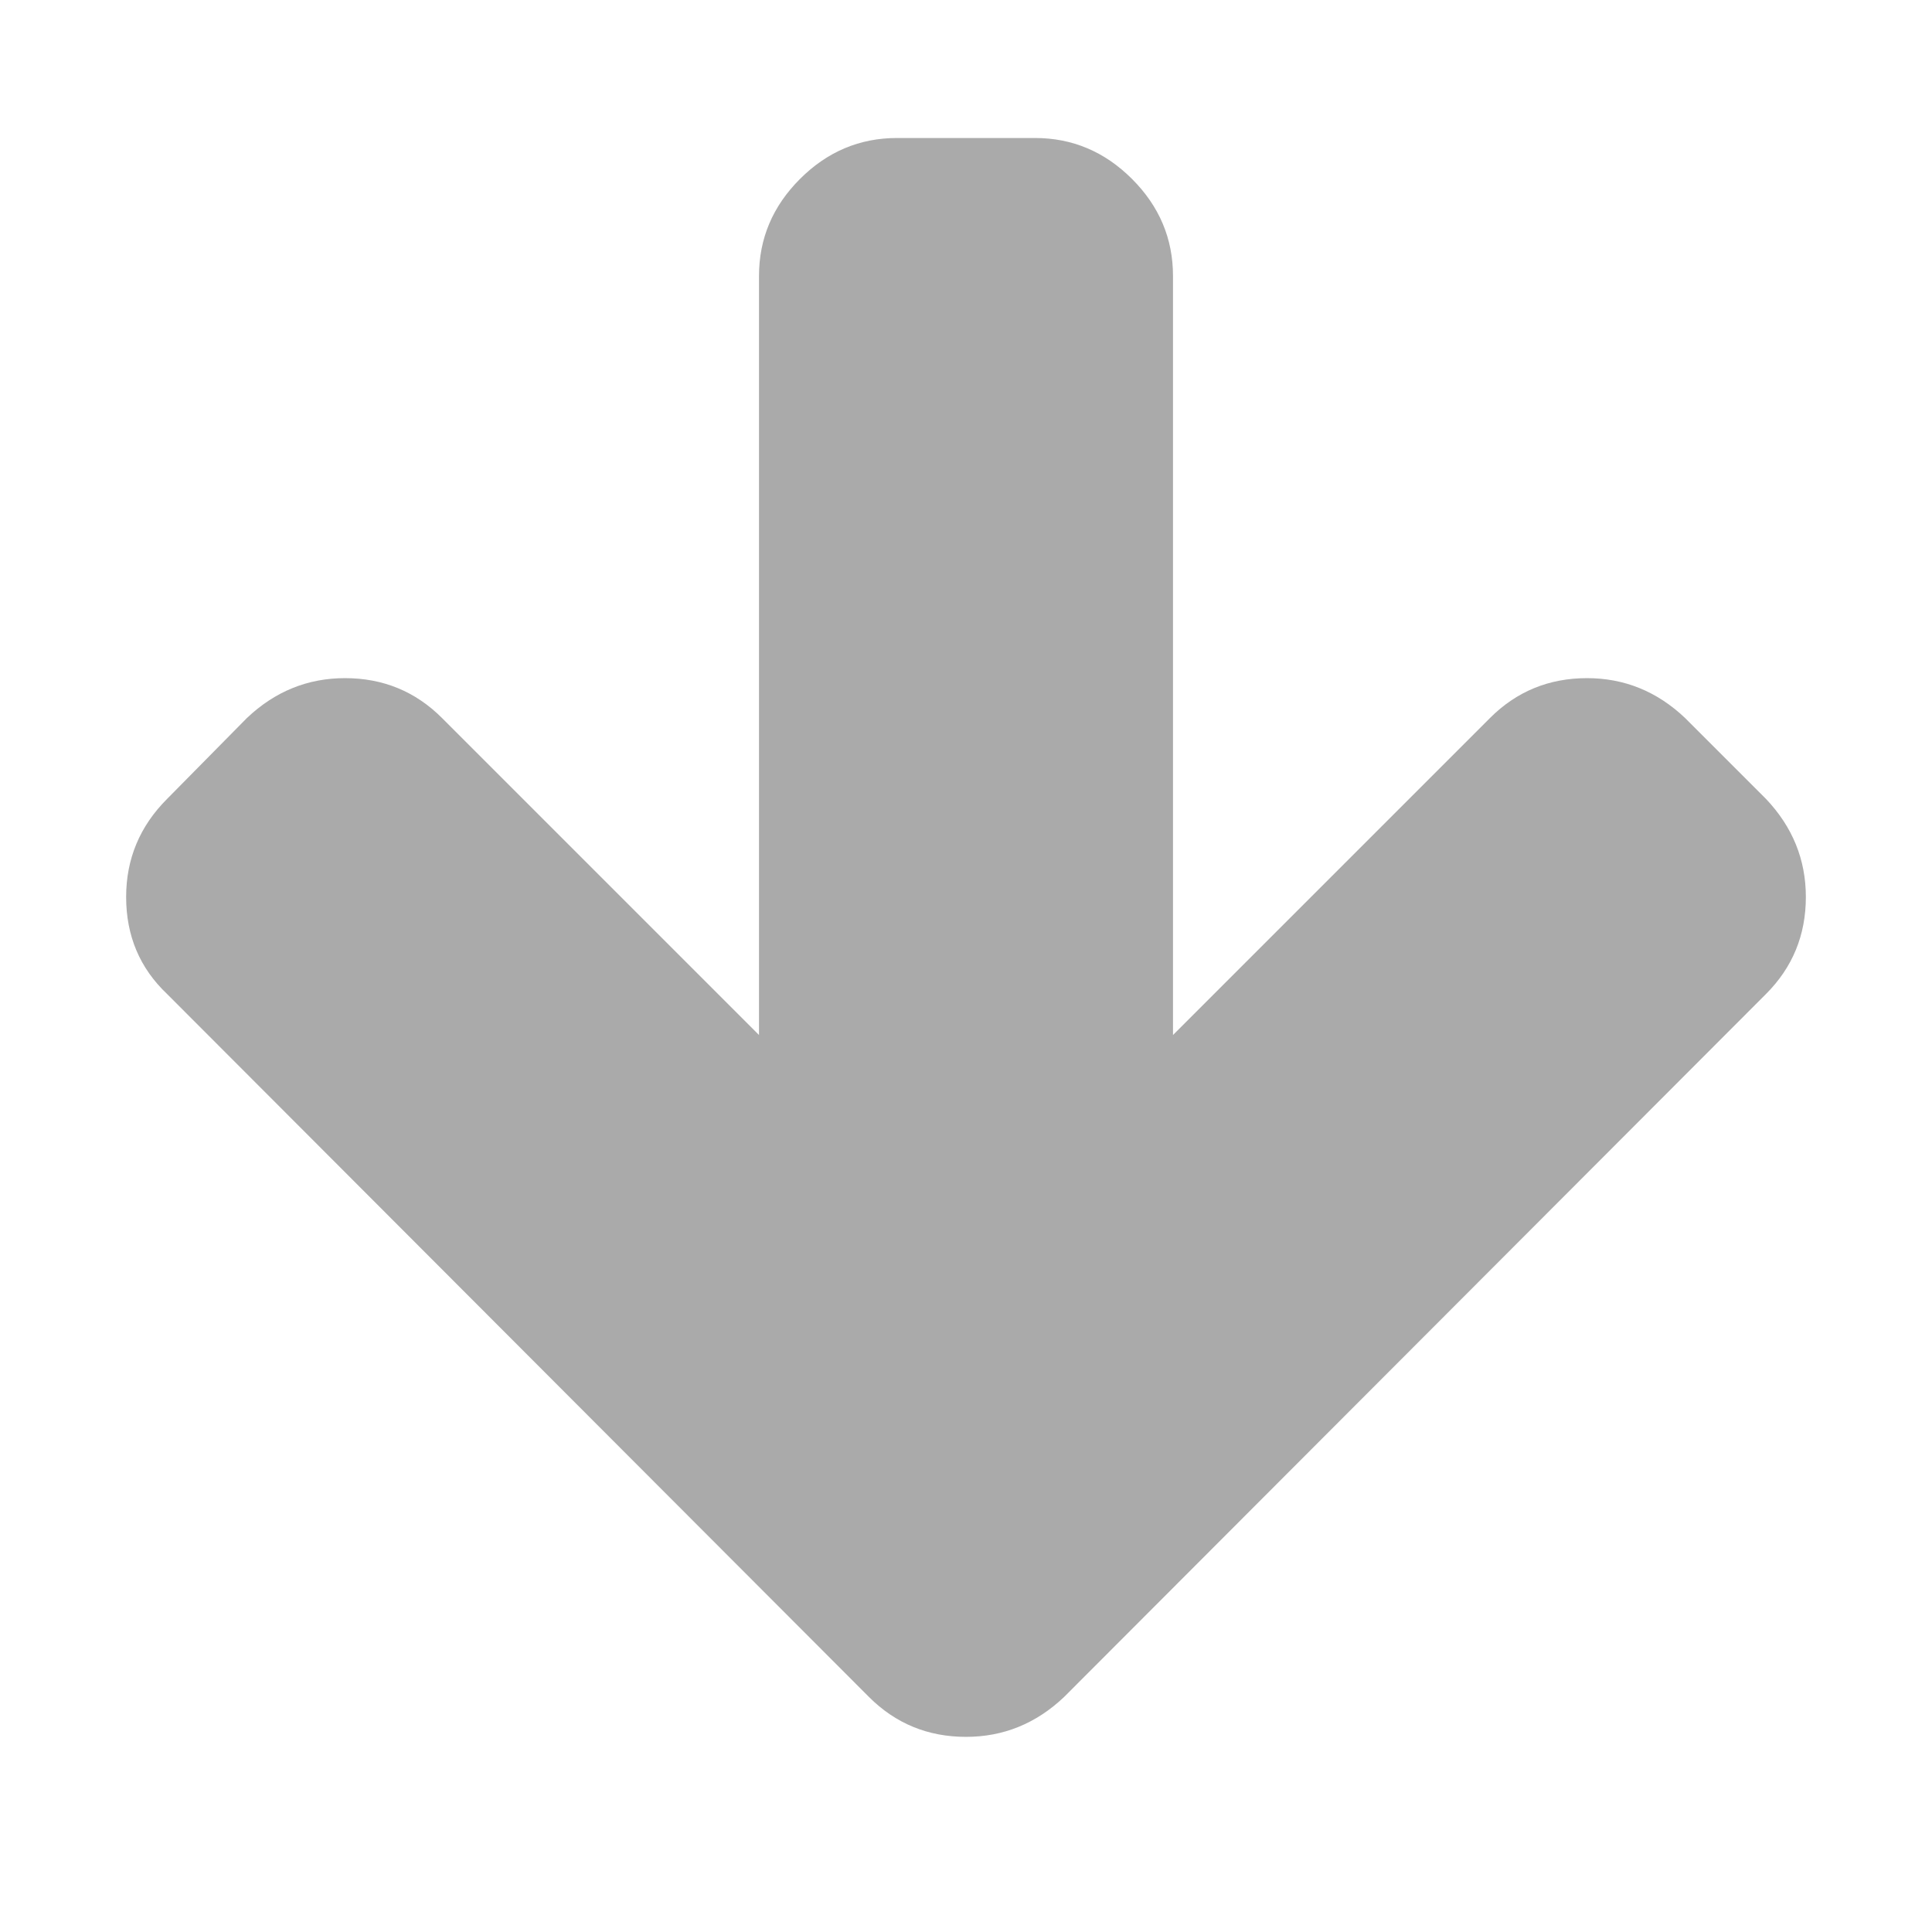
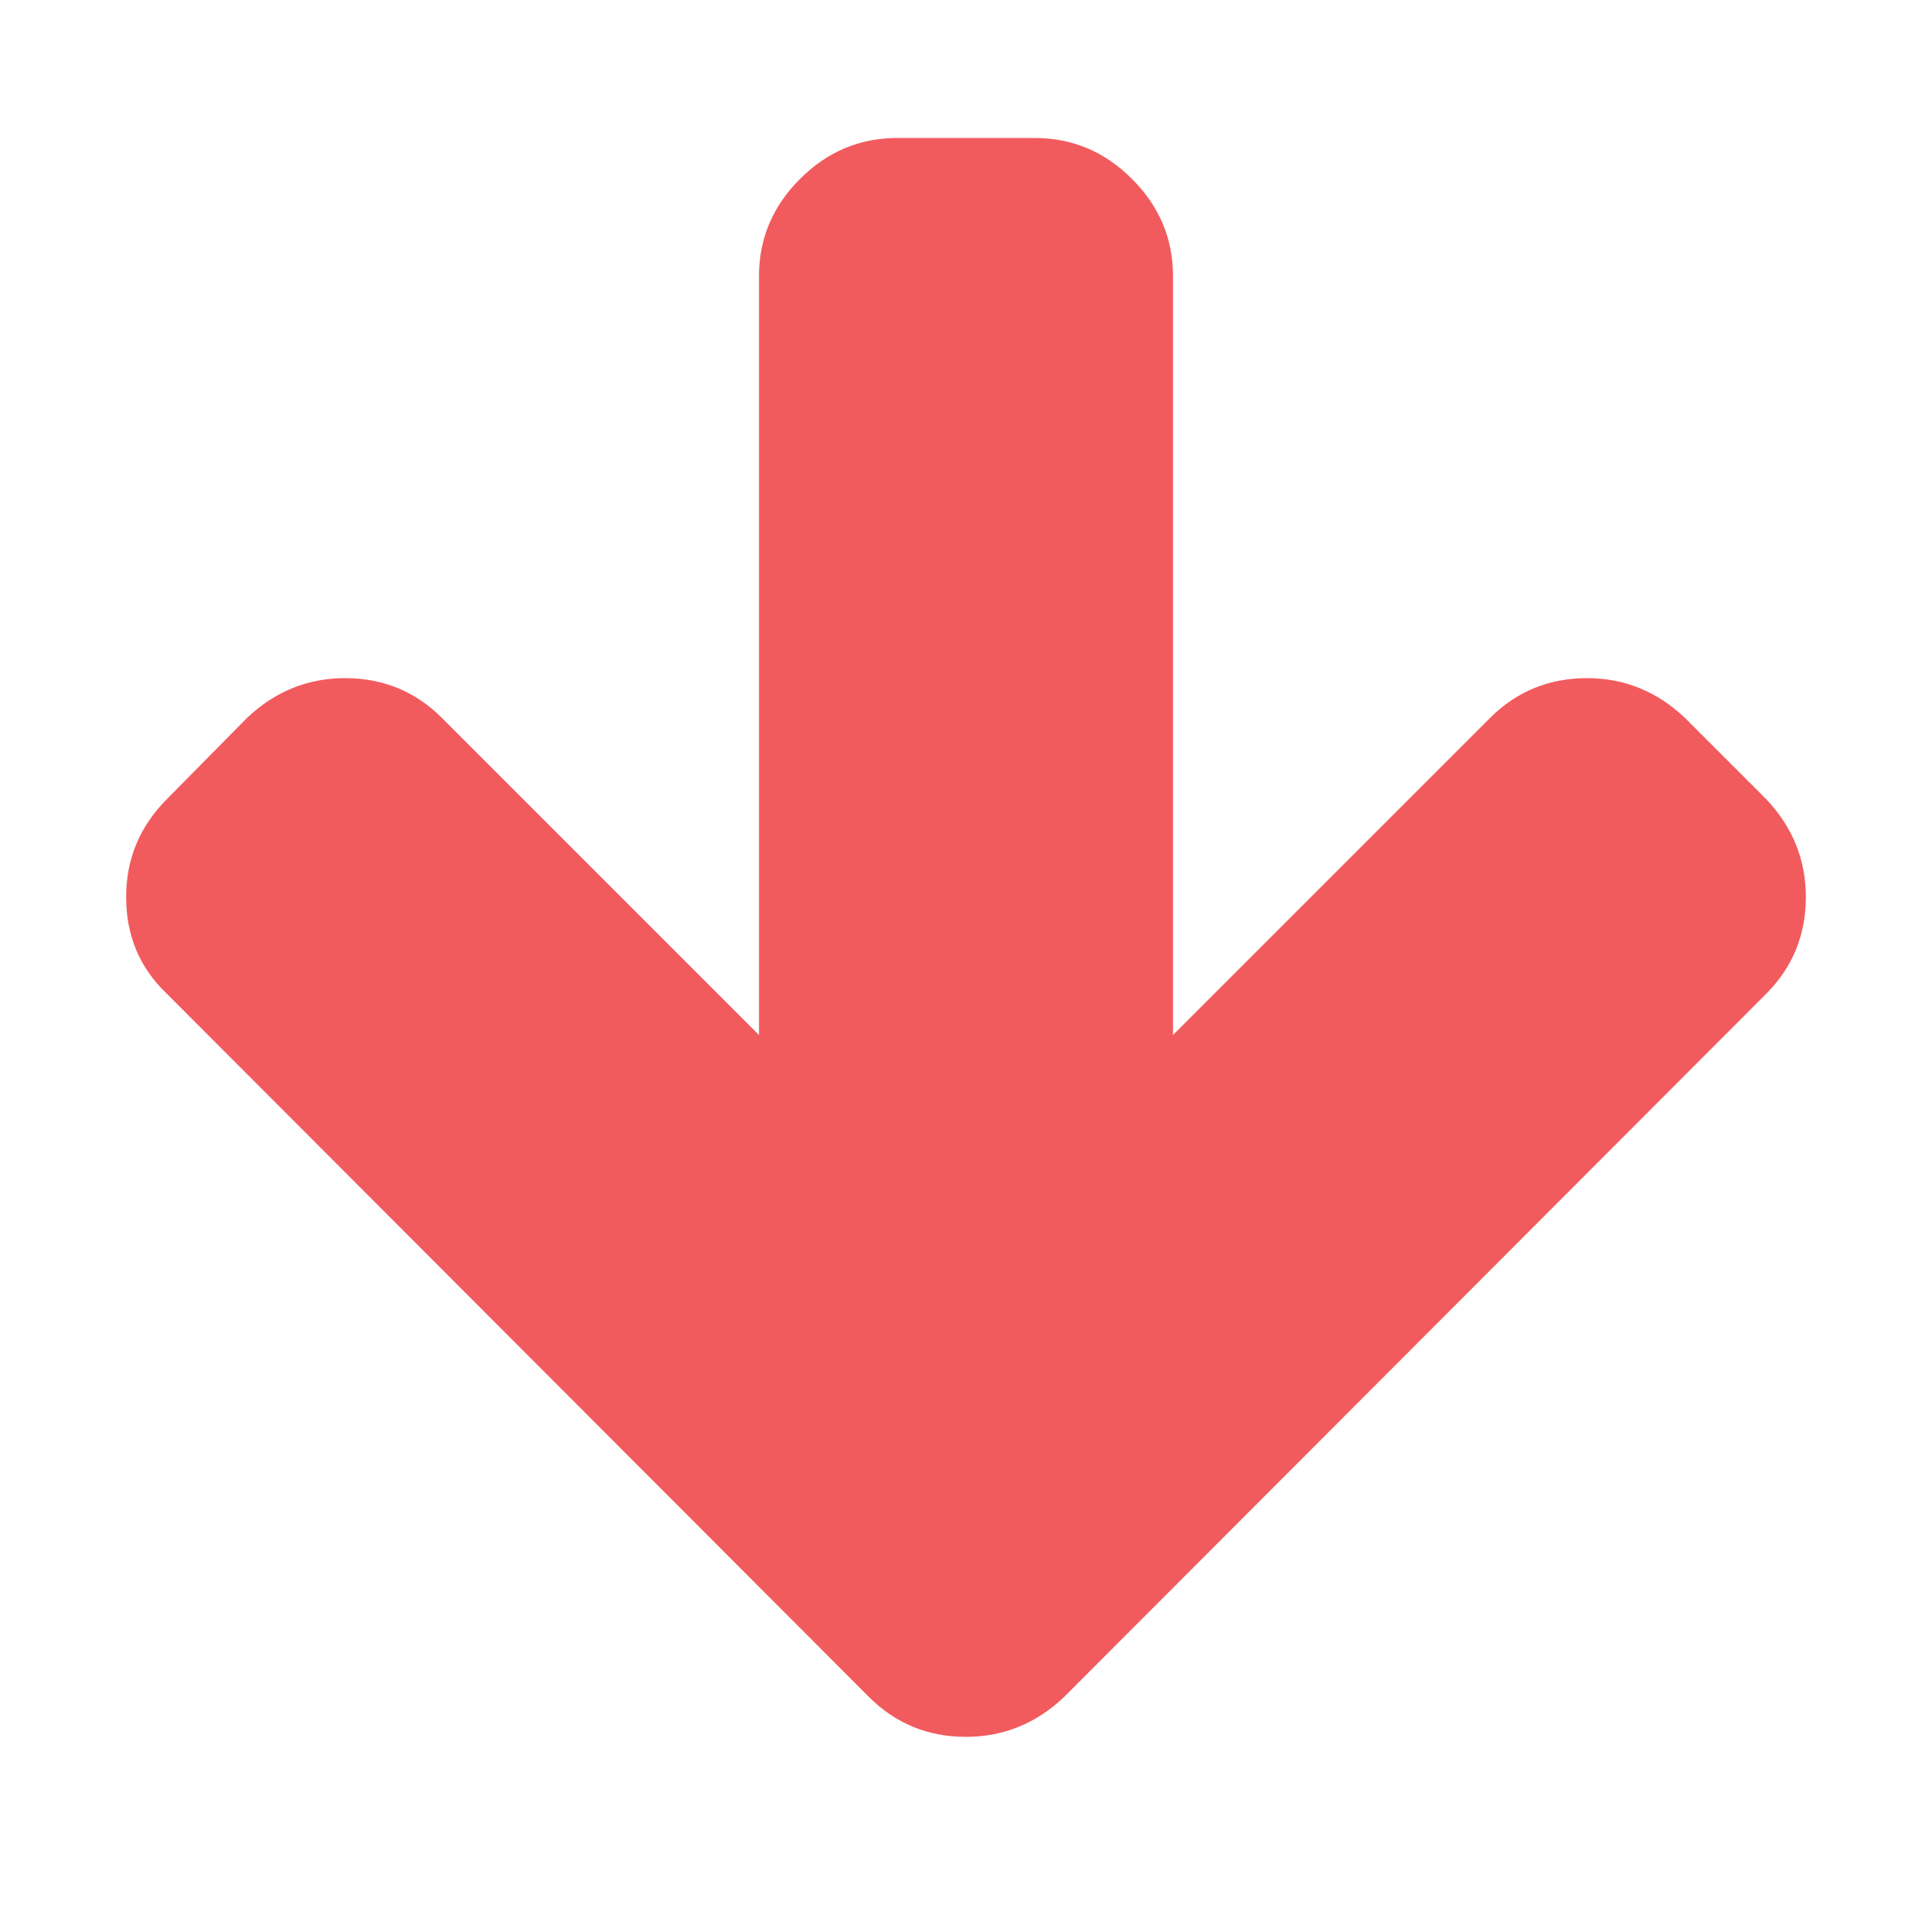
<svg xmlns="http://www.w3.org/2000/svg" width="1792" height="1792" viewBox="0 0 1792 1792">
-   <path fill="#aaa" d="M1675 832q0 53-37 90l-651 652q-39 37-91 37-53 0-90-37l-651-652q-38-36-38-90 0-53 38-91l74-75q39-37 91-37 53 0 90 37l294 294v-704q0-52 38-90t90-38h128q52 0 90 38t38 90v704l294-294q37-37 90-37 52 0 91 37l75 75q37 39 37 91z" />
+   <path fill="#f25b5e" d="M1675 832q0 53-37 90l-651 652q-39 37-91 37-53 0-90-37l-651-652q-38-36-38-90 0-53 38-91l74-75q39-37 91-37 53 0 90 37l294 294v-704q0-52 38-90t90-38h128q52 0 90 38t38 90v704l294-294q37-37 90-37 52 0 91 37l75 75q37 39 37 91z" />
</svg>
